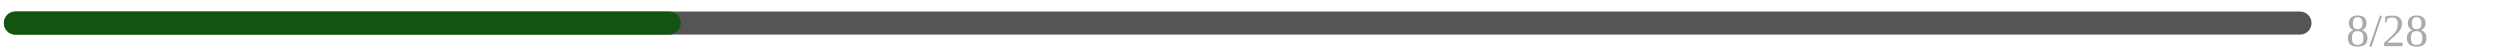
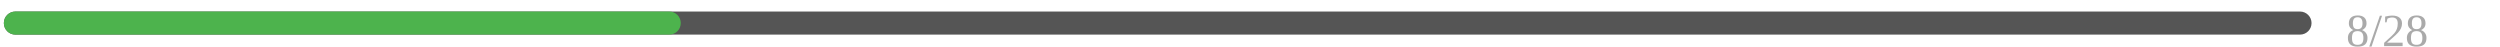
<svg xmlns="http://www.w3.org/2000/svg" width="650" height="12">
  <rect width="600" height="6" x="1" y="3" rx="3" ry="3" fill="#555" />
  <text x="610" y="12" textLength="30" fill="#AAA" lengthAdjust="">8/28</text>
-   <rect width="176" height="6" x="1" y="3" rx="3" ry="3" fill="#151" />
+   <rect width="176" height="6" x="1" y="3" rx="3" ry="3" fill="hsl(120 40% 50%)" />
</svg>
